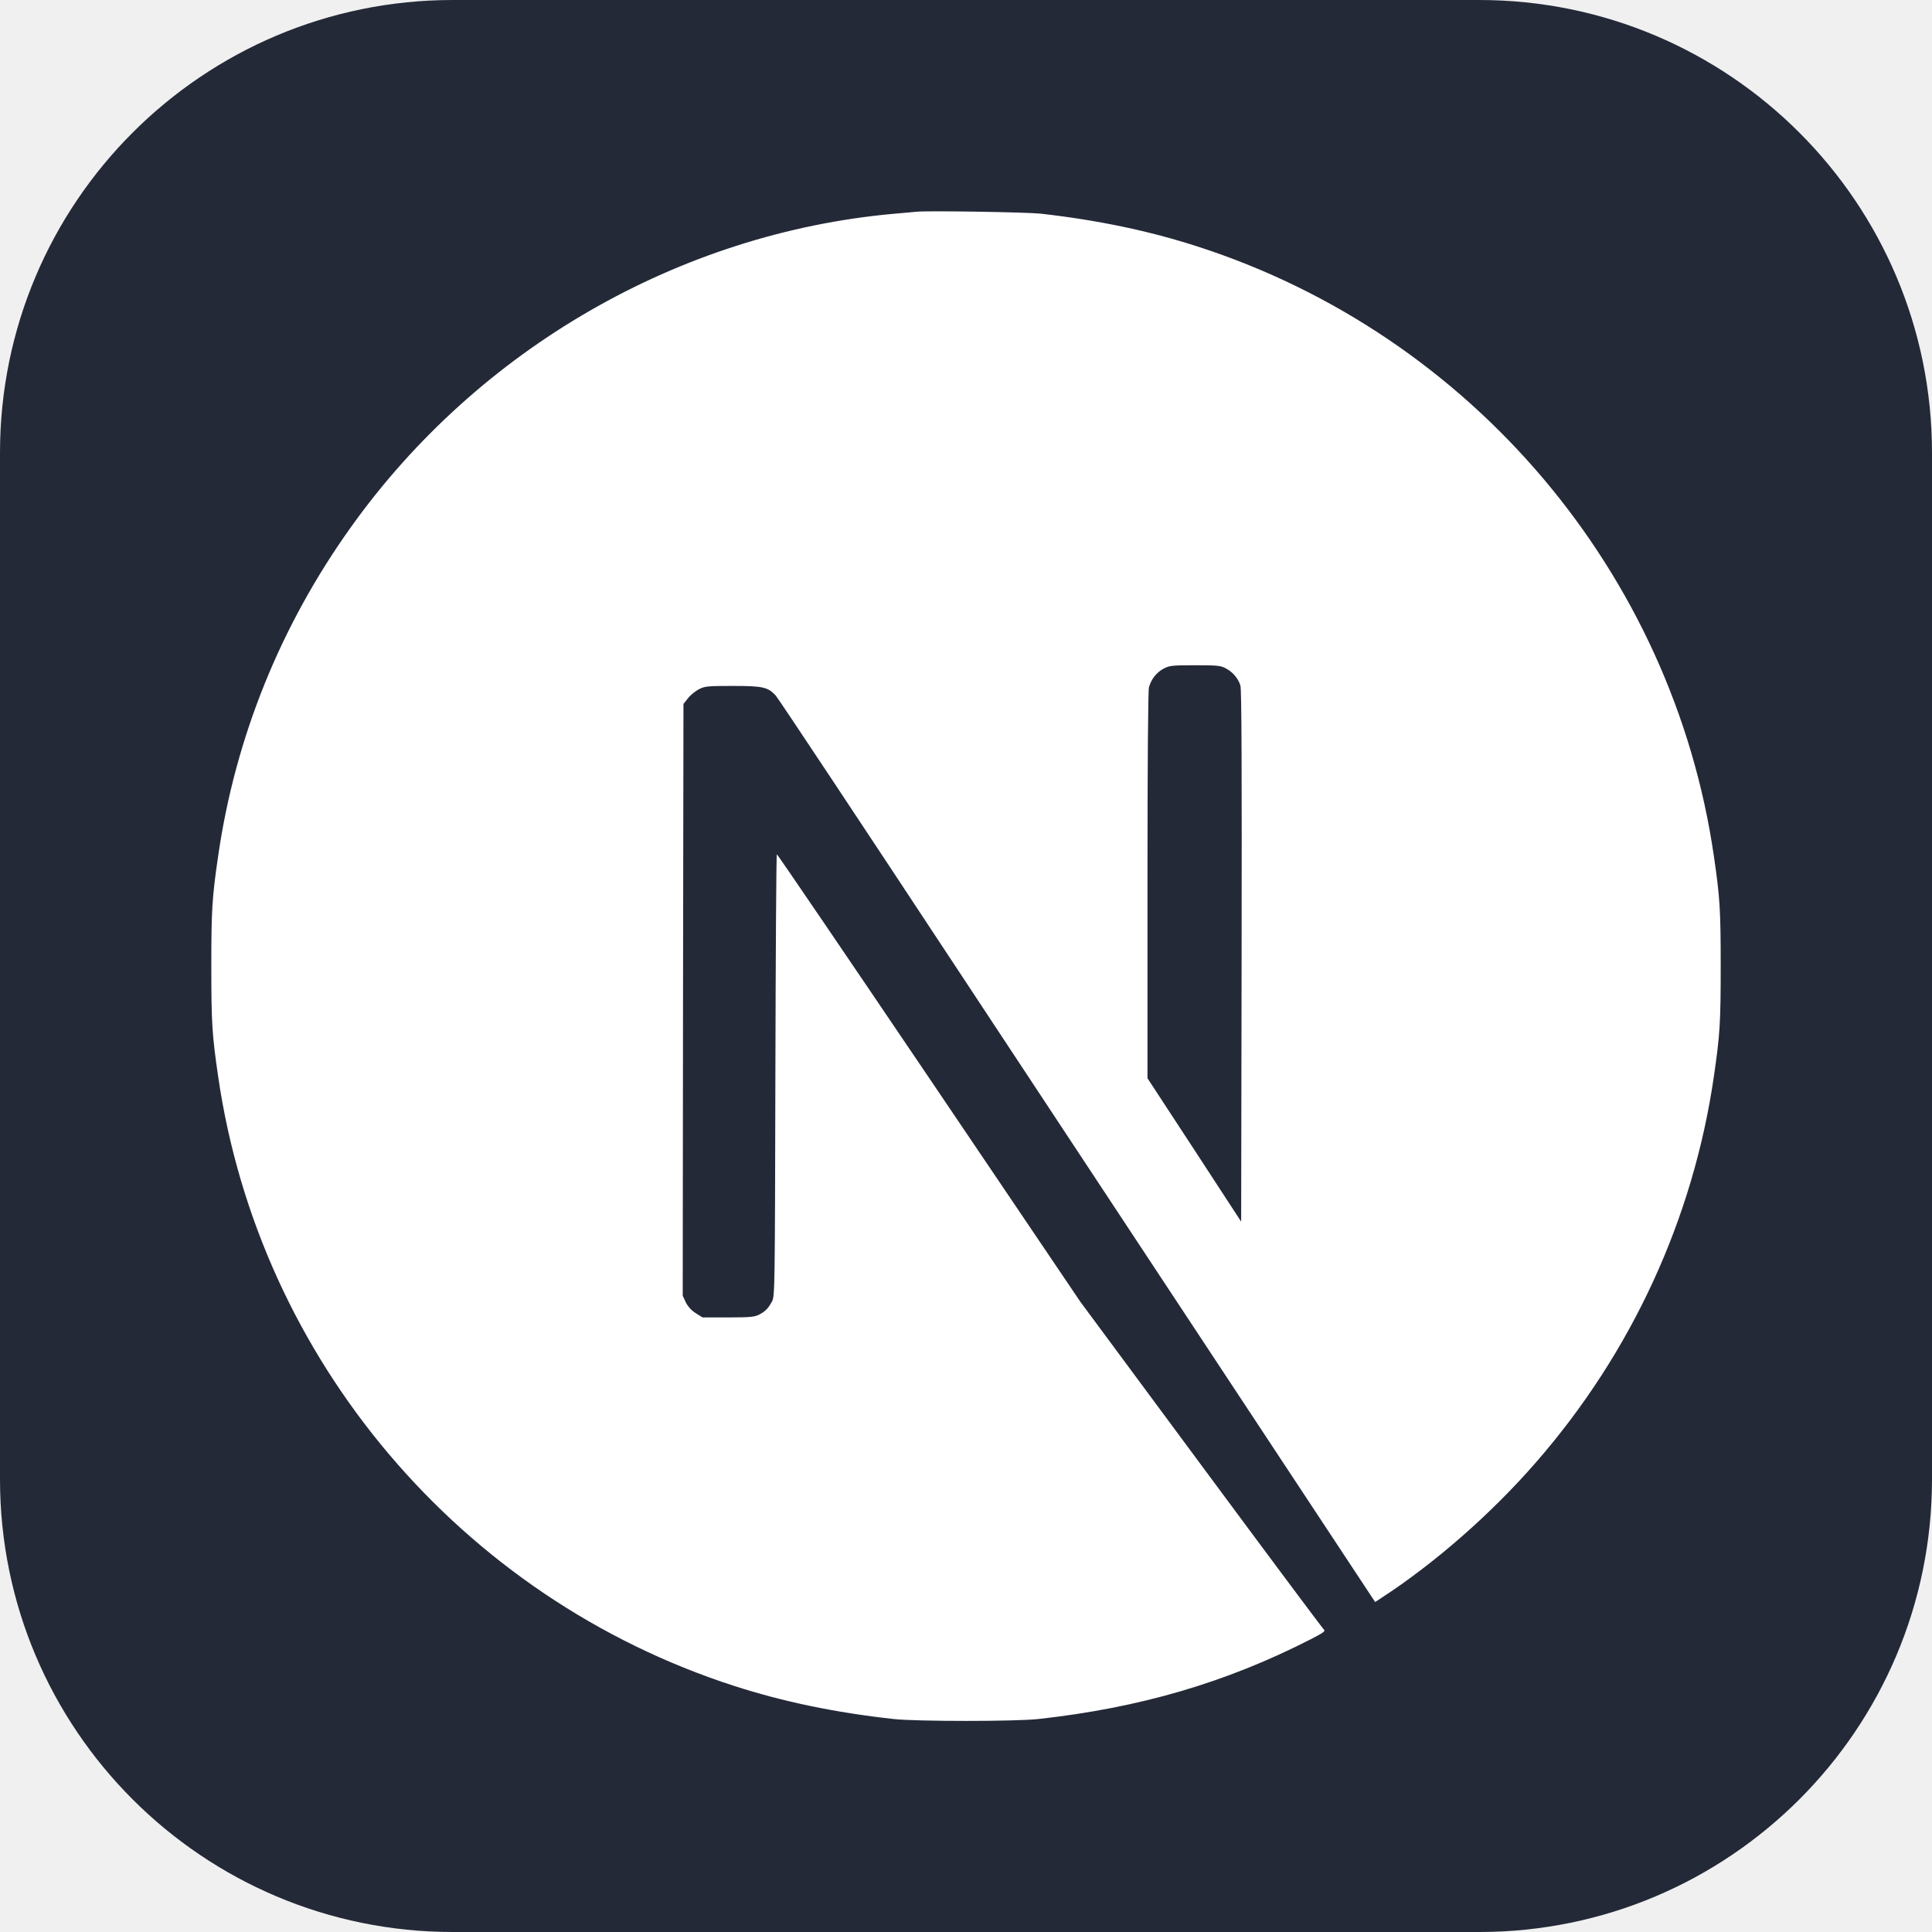
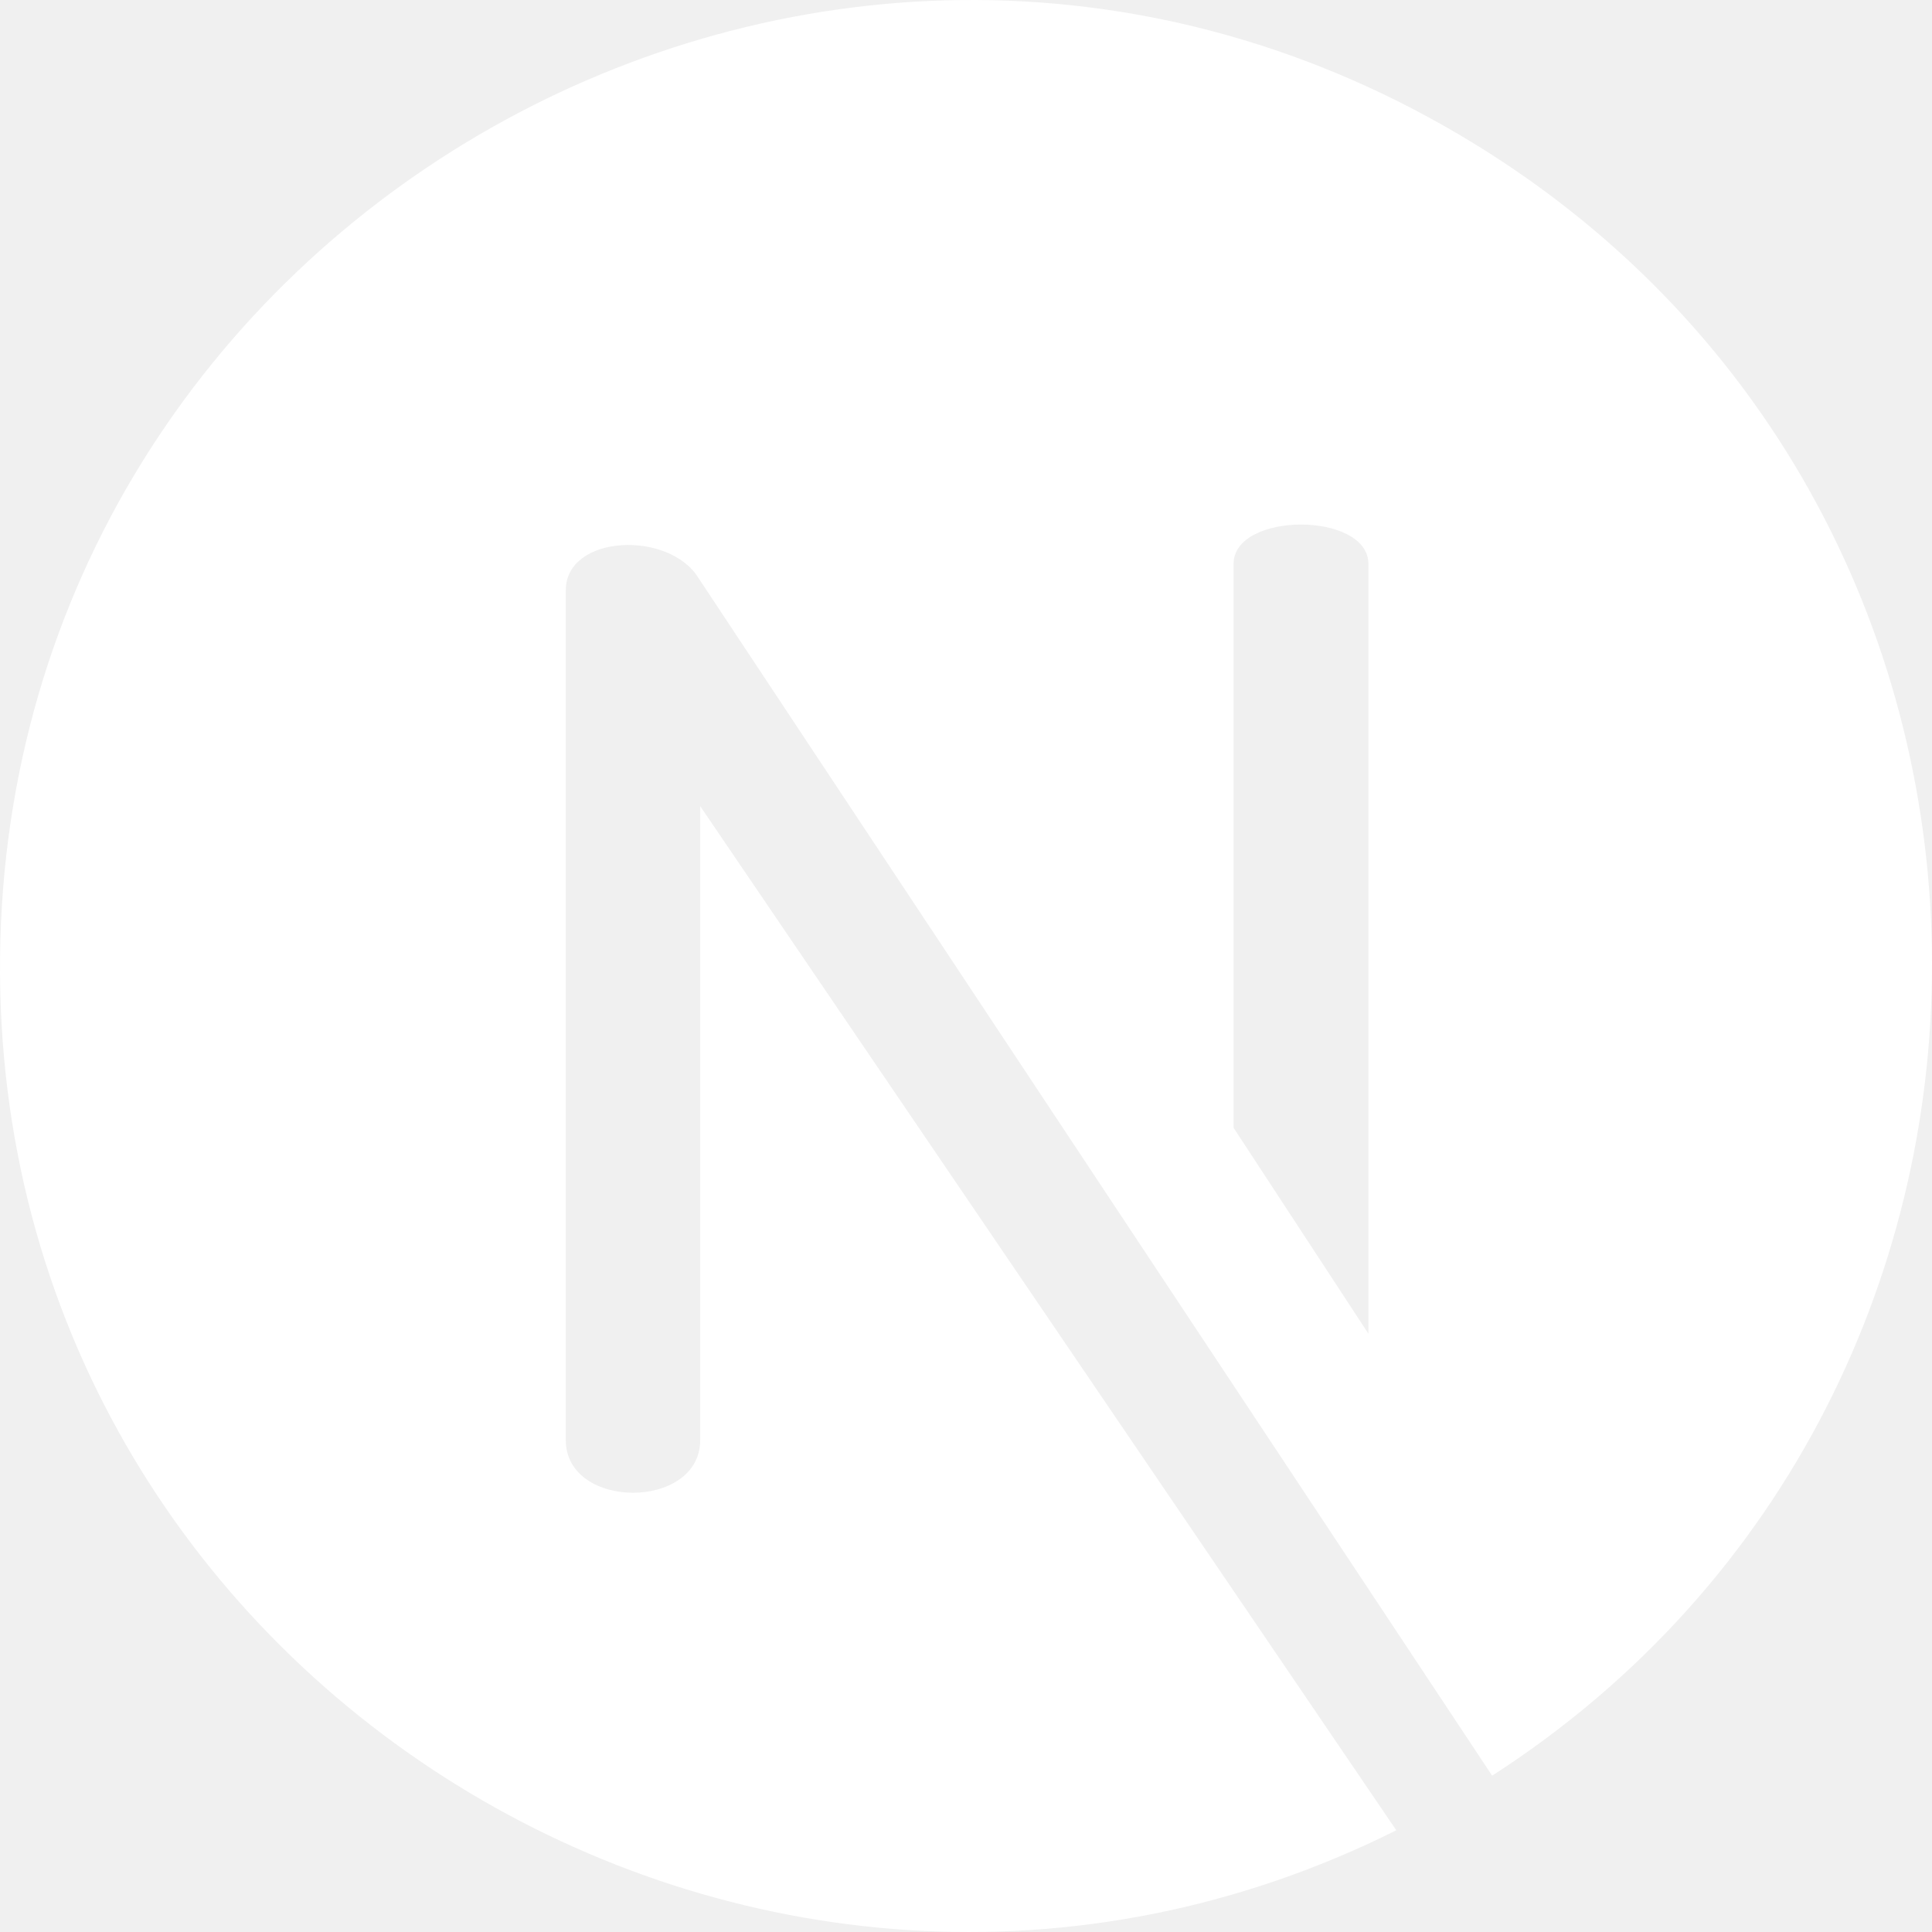
- <svg xmlns="http://www.w3.org/2000/svg" width="32" height="32" viewBox="0 0 256 256">
-   <g fill="none">
-     <rect width="256" height="256" fill="#242938" rx="60" />
-     <path fill="#fff" d="M121.451 28.054c-.43.039-1.799.176-3.031.273c-28.406 2.561-55.014 17.889-71.867 41.447C37.17 82.873 31.167 97.731 28.9 113.47c-.801 5.494-.899 7.117-.899 14.565c0 7.449.098 9.072.9 14.565c5.434 37.556 32.16 69.111 68.406 80.802c6.491 2.092 13.333 3.519 21.114 4.379c3.031.332 16.129.332 19.16 0c13.431-1.486 24.809-4.809 36.031-10.538c1.72-.879 2.053-1.114 1.818-1.309c-.156-.118-7.488-9.952-16.285-21.838l-15.992-21.603l-20.04-29.658c-11.026-16.305-20.097-29.639-20.176-29.639c-.078-.019-.156 13.158-.195 29.248c-.059 28.172-.078 29.306-.43 29.97c-.508.958-.899 1.349-1.721 1.78c-.625.312-1.173.371-4.125.371h-3.382l-.9-.567a3.652 3.652 0 0 1-1.31-1.427l-.41-.88l.04-39.198l.058-39.218l.606-.763c.313-.41.978-.938 1.447-1.192c.801-.391 1.114-.43 4.496-.43c3.989 0 4.653.156 5.69 1.29c.293.313 11.143 16.657 24.125 36.344a89121.985 89121.985 0 0 0 39.452 59.765l15.836 23.989l.802-.528c7.096-4.614 14.604-11.183 20.547-18.026c12.649-14.526 20.802-32.238 23.539-51.124c.801-5.493.899-7.116.899-14.565c0-7.448-.098-9.071-.899-14.565c-5.435-37.556-32.161-69.11-68.407-80.801c-6.393-2.073-13.196-3.5-20.821-4.36c-1.877-.196-14.8-.41-16.422-.254Zm40.938 60.489c.938.469 1.701 1.368 1.975 2.306c.156.509.195 11.379.156 35.875l-.059 35.152l-6.197-9.502l-6.217-9.501v-25.552c0-16.52.078-25.807.195-26.257c.313-1.094.997-1.954 1.936-2.463c.801-.41 1.095-.45 4.164-.45c2.894 0 3.402.04 4.047.392Z" />
-   </g>
+ <svg xmlns="http://www.w3.org/2000/svg" color="white" width="32" height="32" viewBox="0 0 512 512">
+   <path fill="currentColor" d="M386.399 35.508C217.06-64.061 1.885 57.55.012 253.882c-1.828 191.716 201.063 315.545 370.02 231.163L185.56 213.636v167.997c0 18.614-35.619 18.614-35.619 0V156.421c0-14.776 27.448-15.989 35.226-3.145L395.43 470.572c157.95-101.737 155.817-338.136-9.031-435.064zm-23.756 317.939L326.91 298.87V149.458c0-13.932 35.732-13.932 35.732 0v203.989z" />
</svg>
